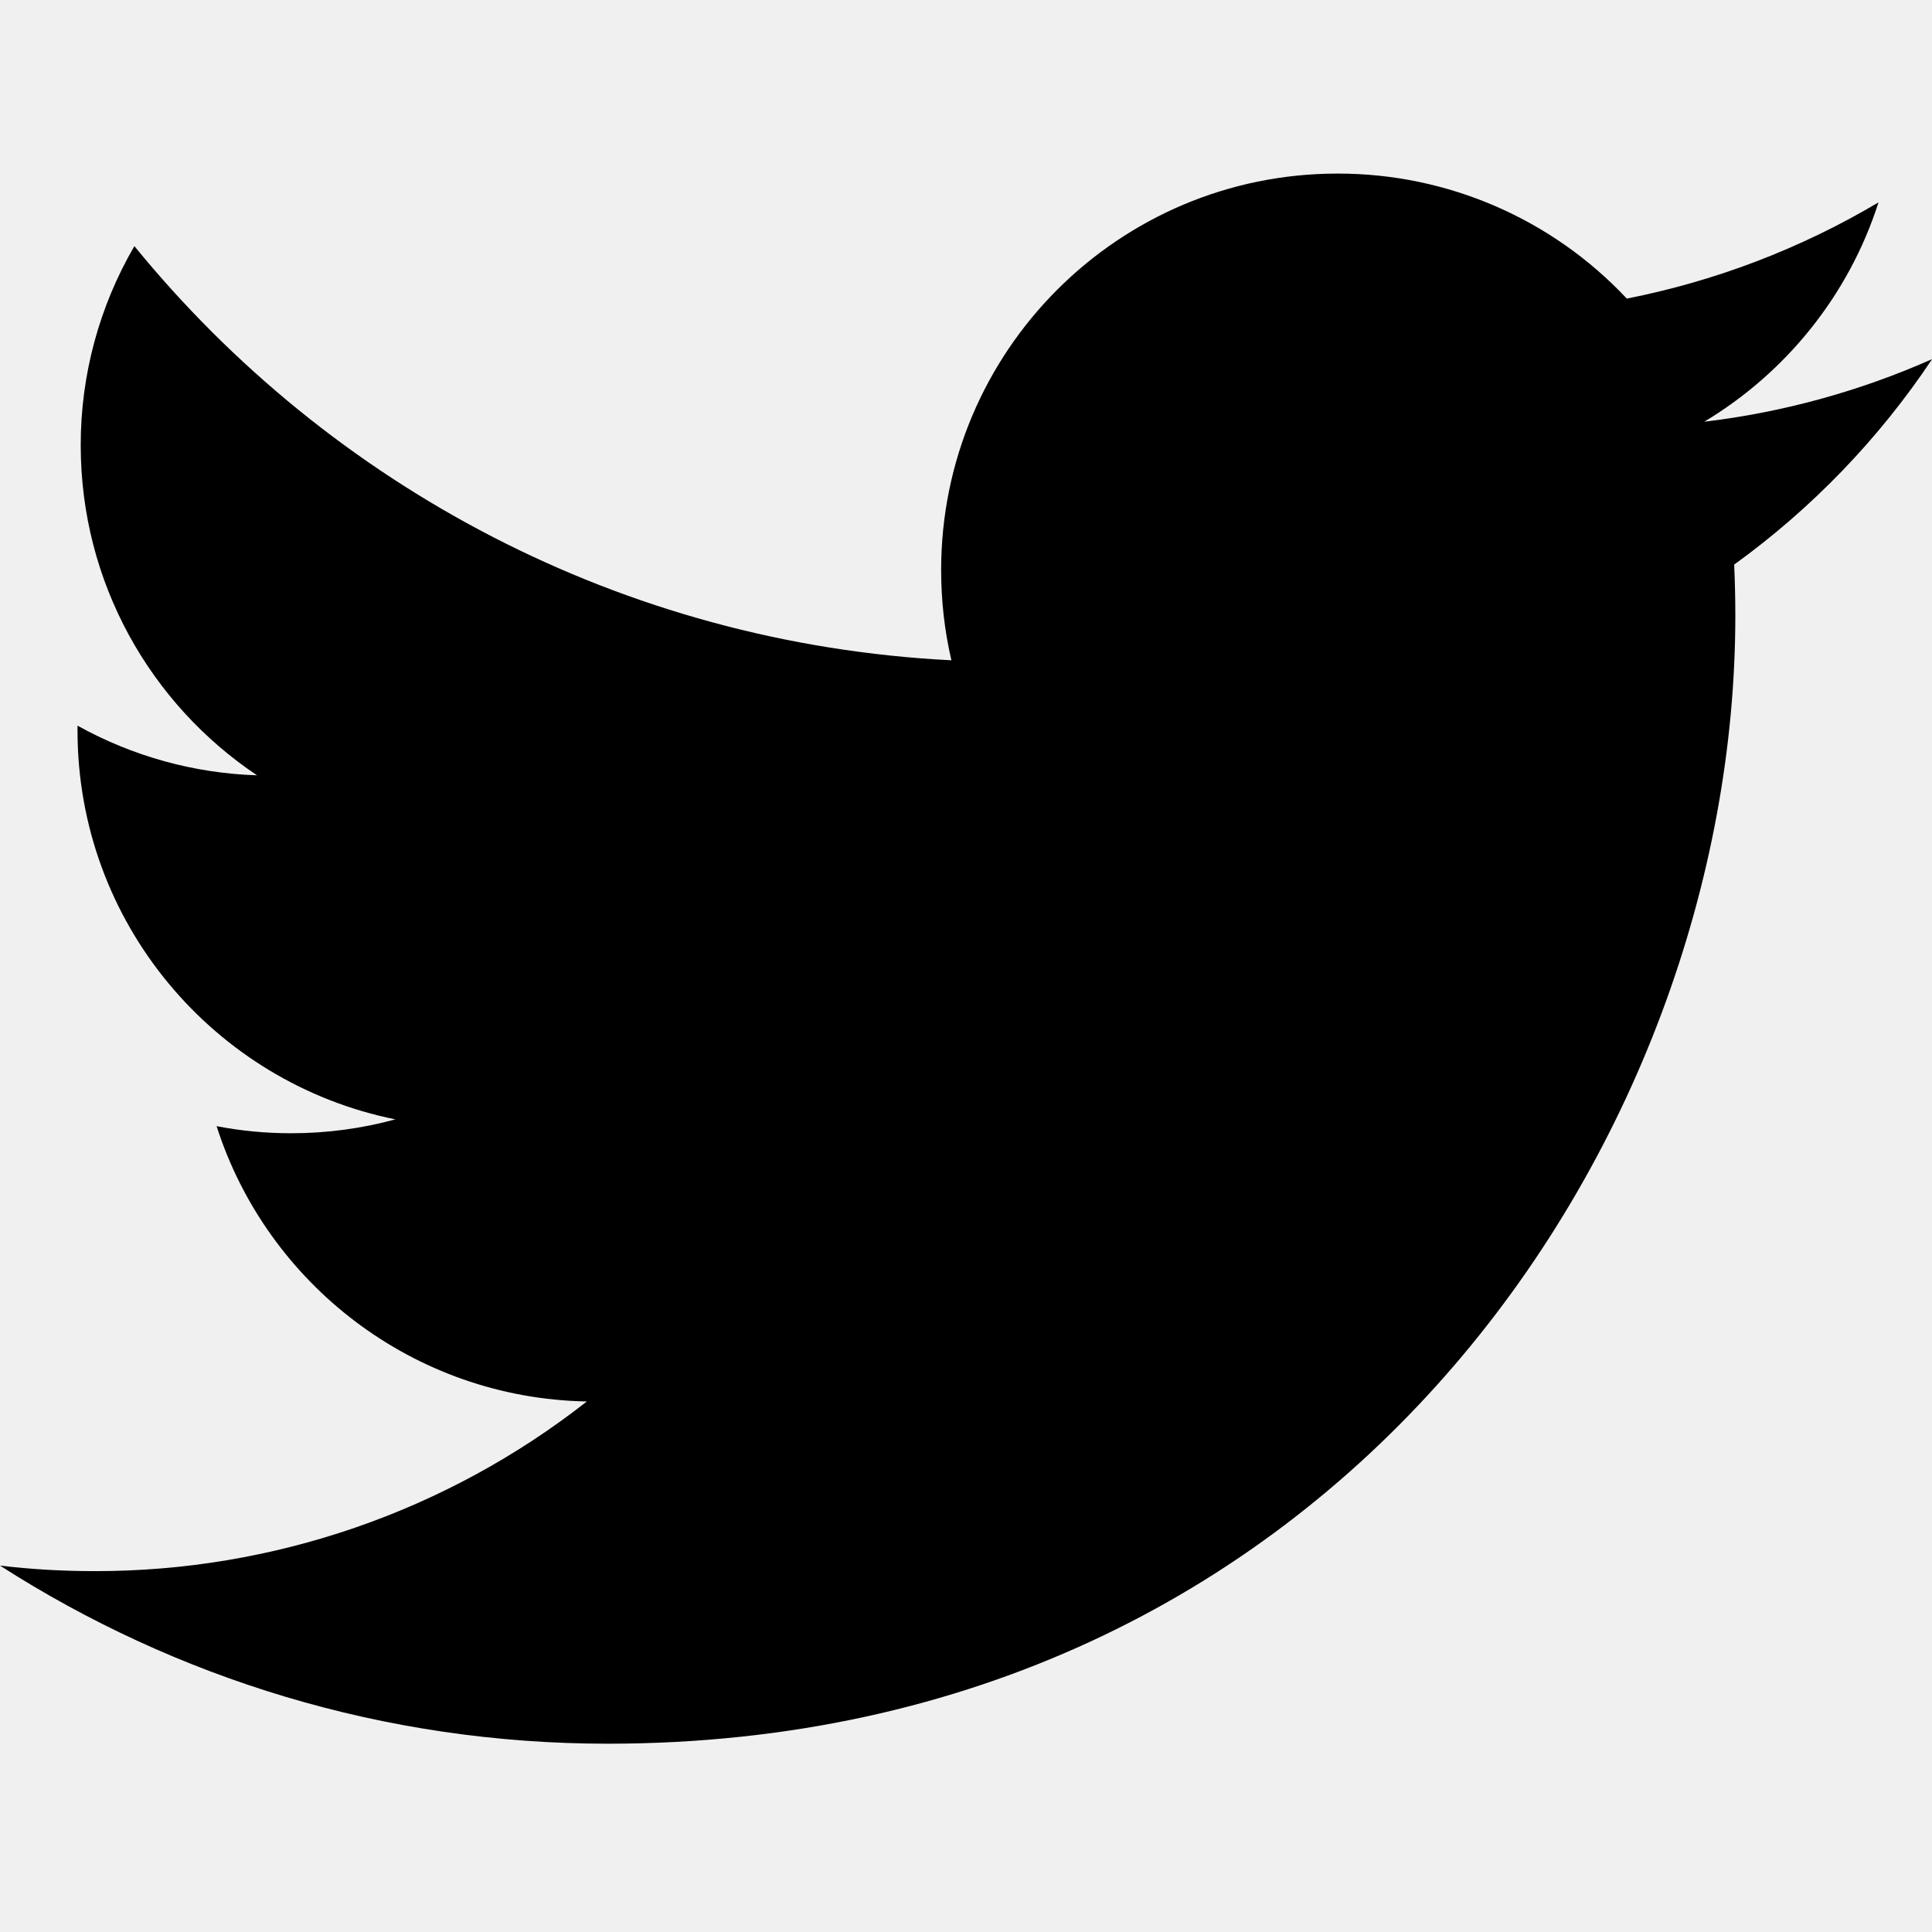
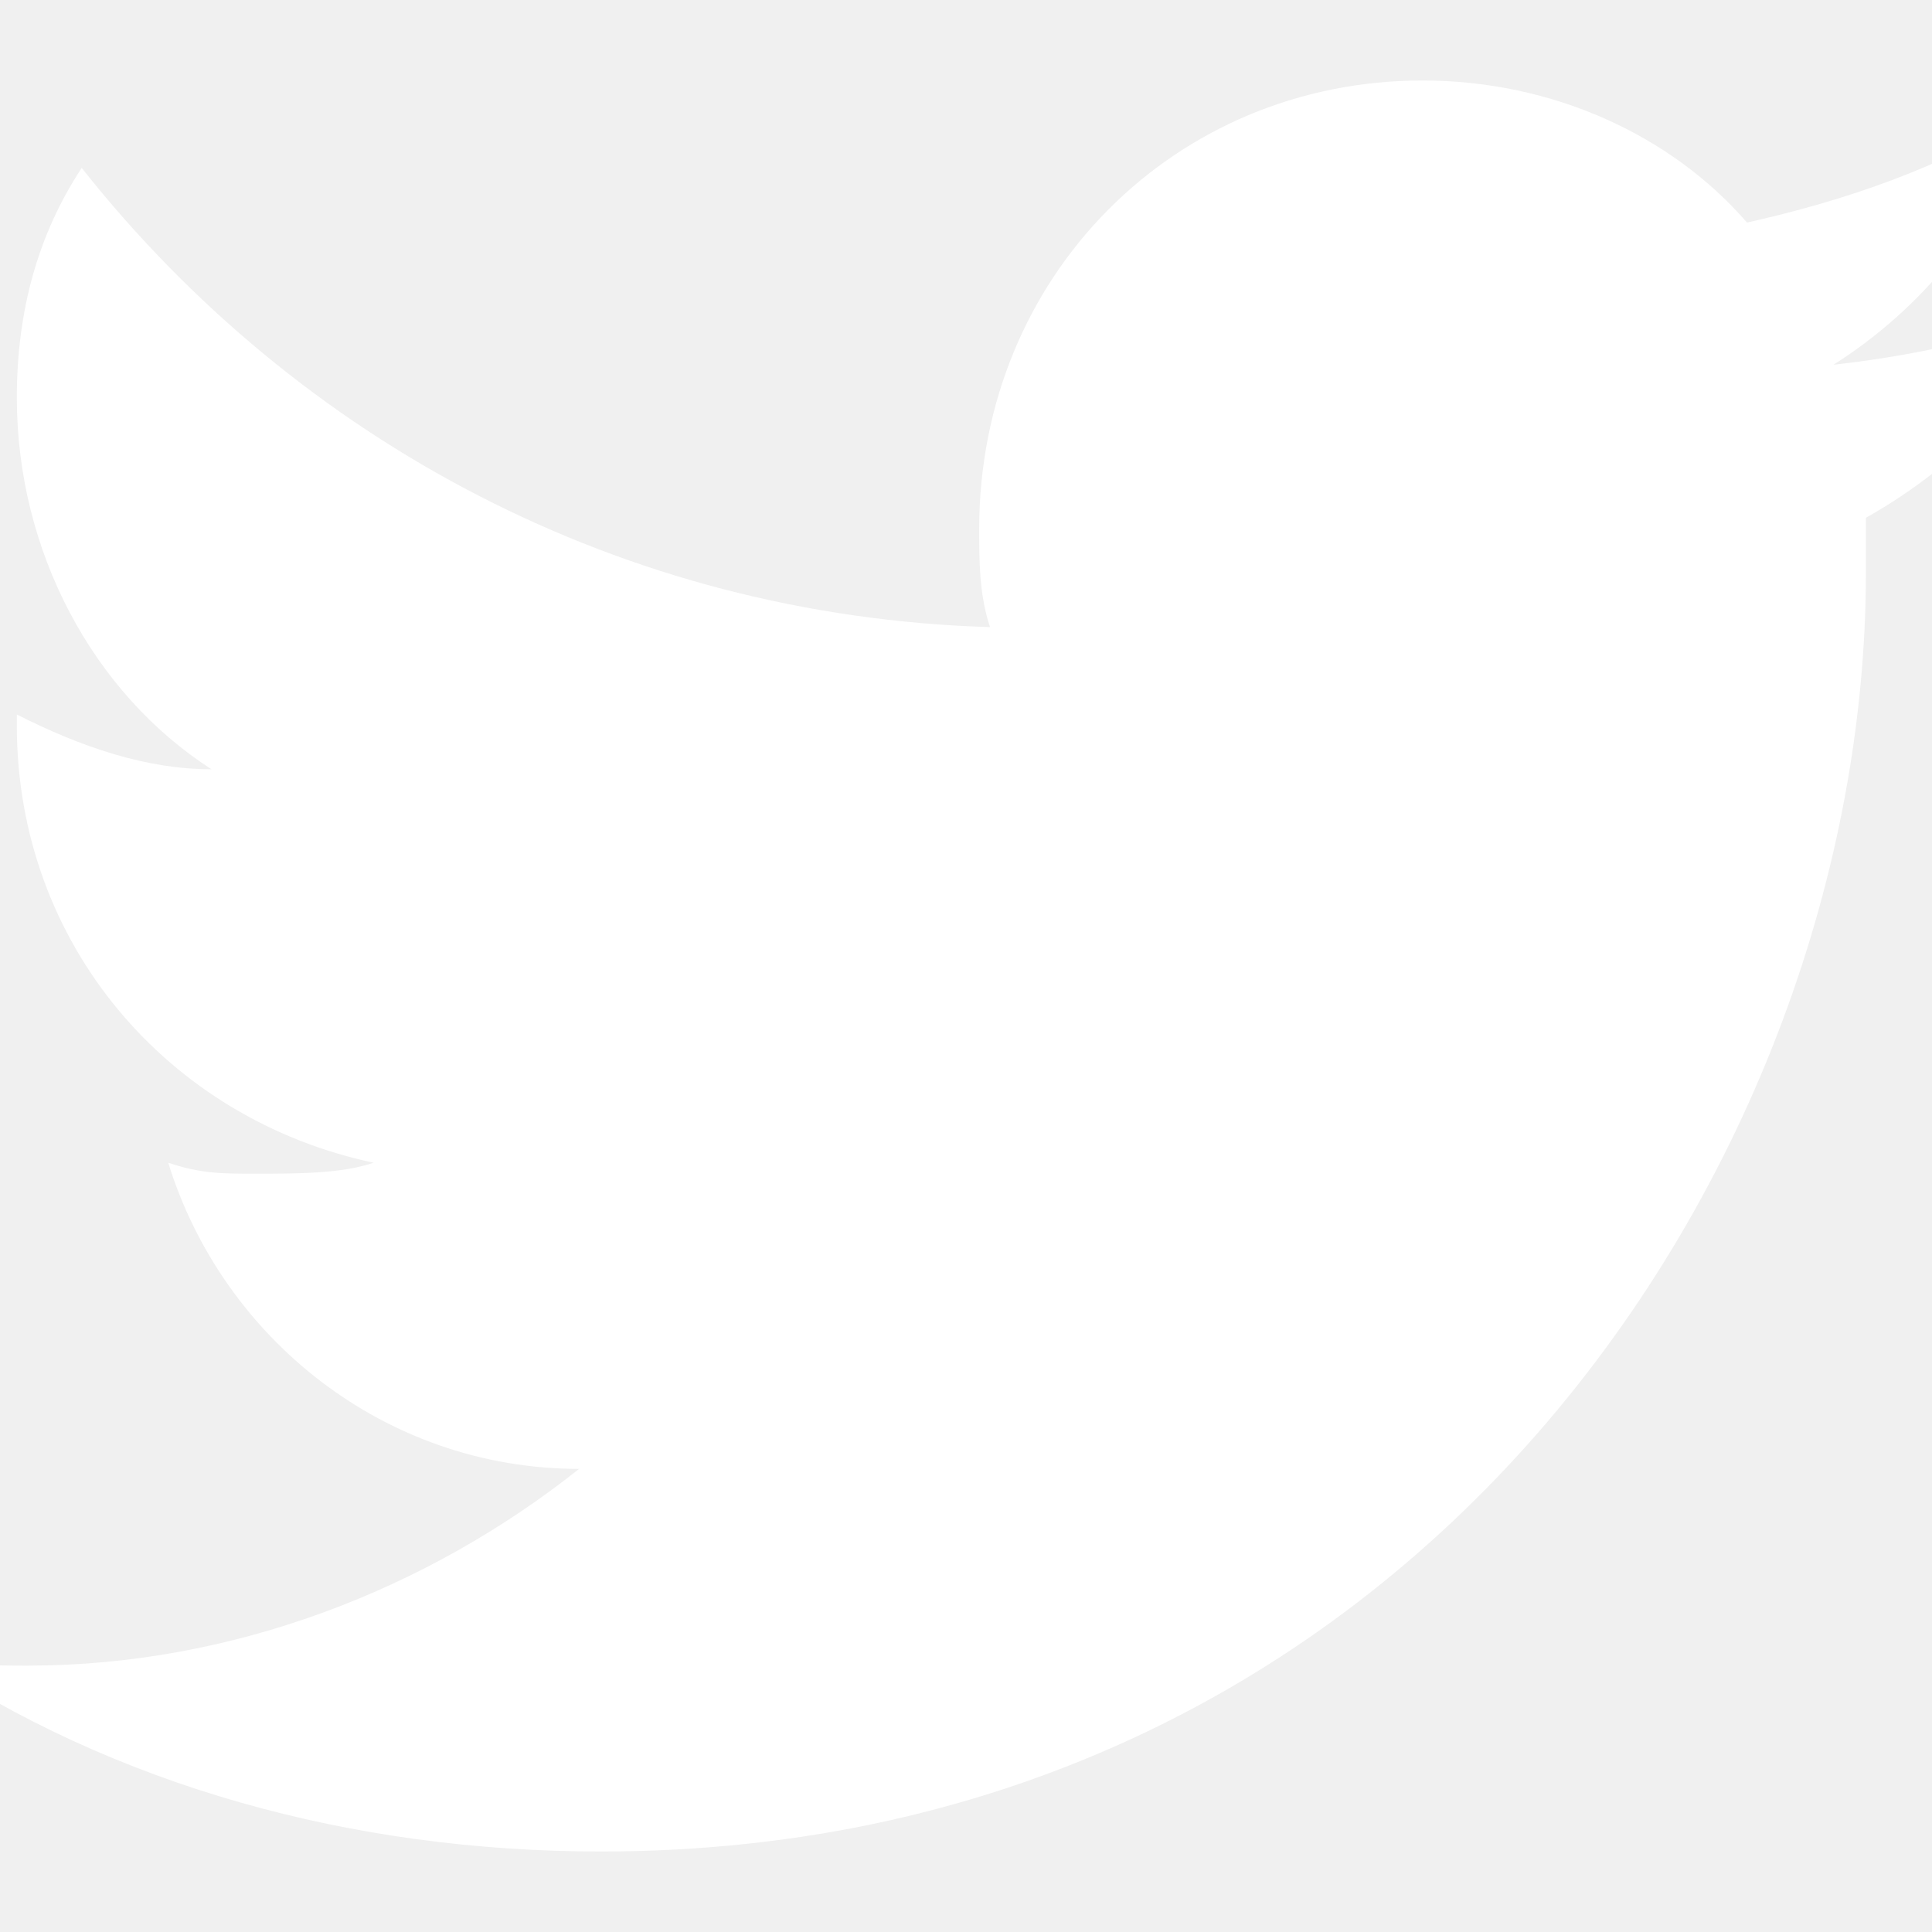
- <svg xmlns="http://www.w3.org/2000/svg" viewBox="0 0 128 105" fill-rule="evenodd" clip-rule="evenodd" stroke-linejoin="round" stroke-miterlimit="1.414" width="24" height="24">
-   <path d="M127.992 12.3a52.574 52.574 0 0 1-15.08 4.14c5.42-3.252 9.584-8.4 11.544-14.532a52.573 52.573 0 0 1-16.676 6.374A26.219 26.219 0 0 0 88.613 0c-14.5 0-26.26 11.76-26.26 26.26 0 2.06.23 4.064.68 5.986-21.828-1.1-41.18-11.56-54.13-27.44a26.14 26.14 0 0 0-3.555 13.2c0 9.11 4.636 17.147 11.68 21.86a26.17 26.17 0 0 1-11.892-3.29v.33c0 12.73 9.06 23.34 21.06 25.755-2.2.6-4.52.92-6.906.92-1.692 0-3.34-.16-4.94-.47 3.34 10.436 13.04 18.028 24.53 18.24a52.717 52.717 0 0 1-32.62 11.24c-2.12 0-4.206-.12-6.26-.366 11.62 7.452 25.426 11.8 40.255 11.8 48.3 0 74.715-40.02 74.715-74.72 0-1.14-.026-2.27-.076-3.4A53.266 53.266 0 0 0 128 12.305" />
+ <svg xmlns="http://www.w3.org/2000/svg" height="24" width="24" viewBox="12 12 24 24" fill="none">
+   <path d="M38 15.716c-.94.408-2.015.68-3.224.815 1.075-.68 2.015-1.766 2.418-3.124-1.075.68-2.284 1.087-3.492 1.358-.94-1.086-2.418-1.765-4.03-1.765-3.09 0-5.508 2.444-5.508 5.568 0 .407 0 .815.134 1.222-4.567-.136-8.596-2.308-11.283-5.704-.537.815-.806 1.766-.806 2.852 0 1.902.94 3.667 2.418 4.618-.806 0-1.612-.272-2.418-.68v.136c0 2.716 1.88 4.89 4.433 5.432-.403.136-.94.136-1.478.136-.403 0-.671 0-1.074-.136.671 2.173 2.686 3.803 5.104 3.803-1.88 1.494-4.298 2.444-6.85 2.444-.404 0-.941 0-1.344-.135C13.418 34.186 16.373 35 19.463 35c10.074 0 15.716-8.556 15.716-15.889v-.679c1.21-.679 2.015-1.63 2.821-2.716z" fill="#fff" />
</svg>
